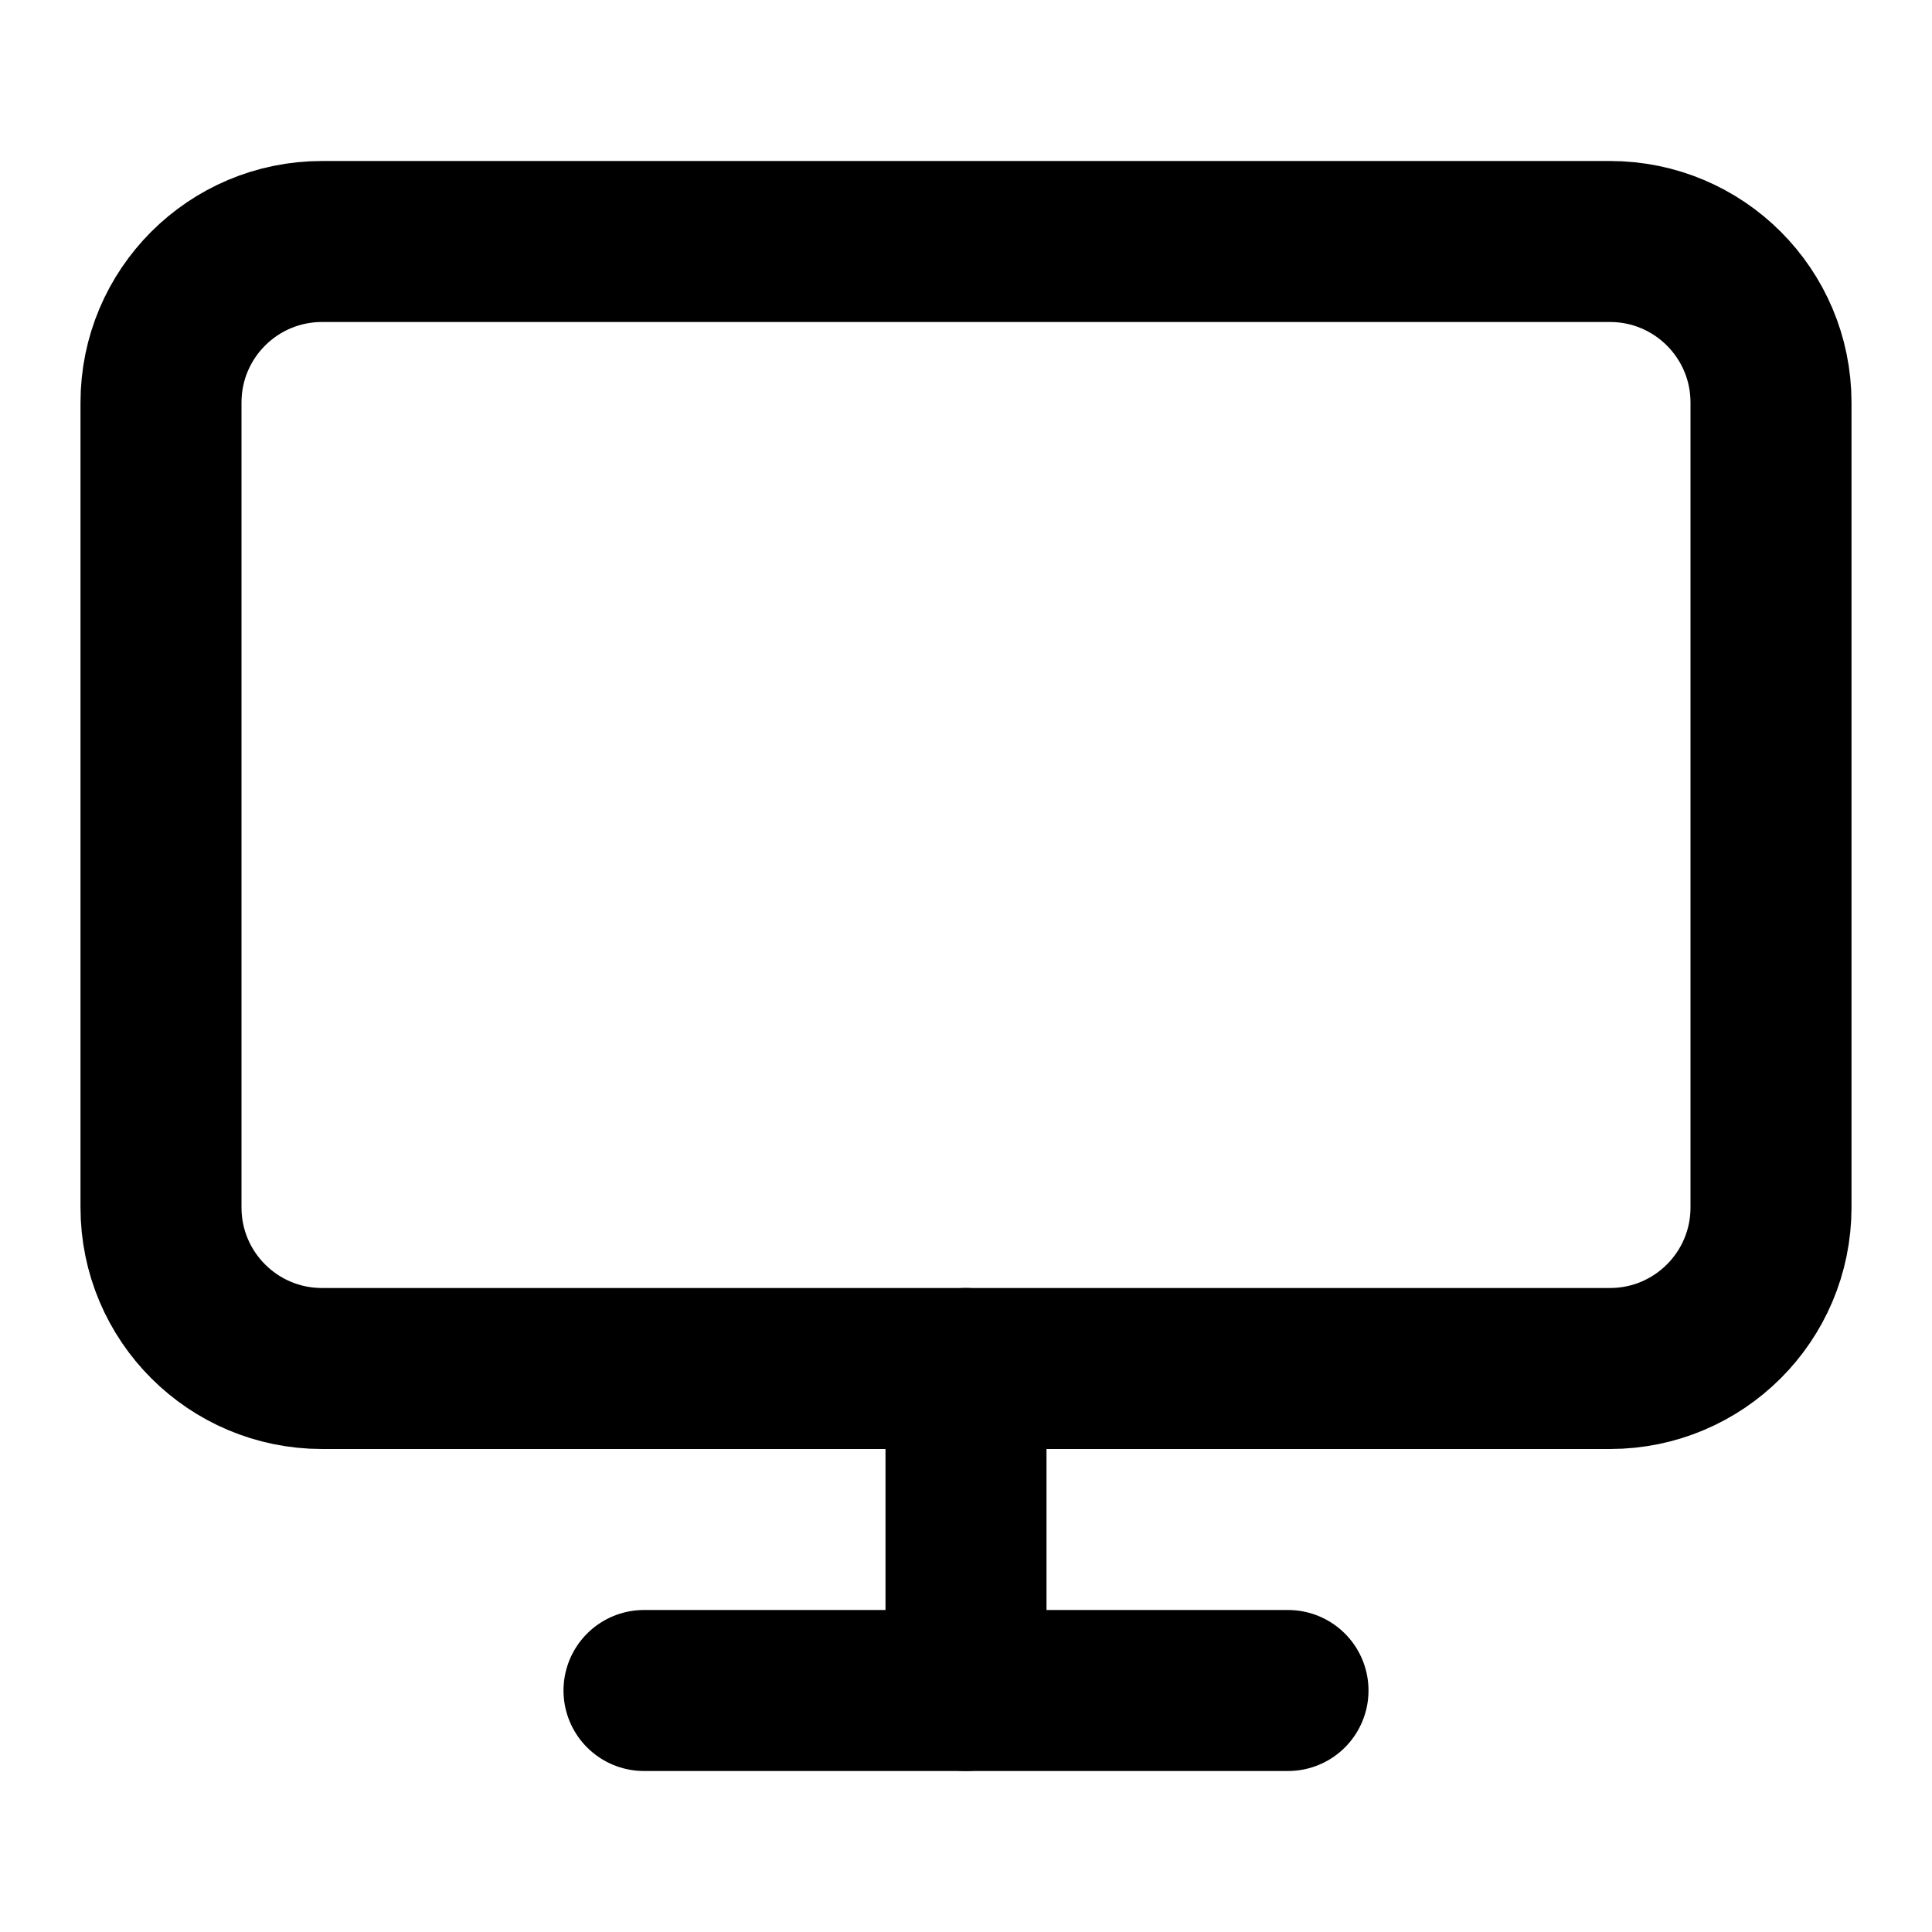
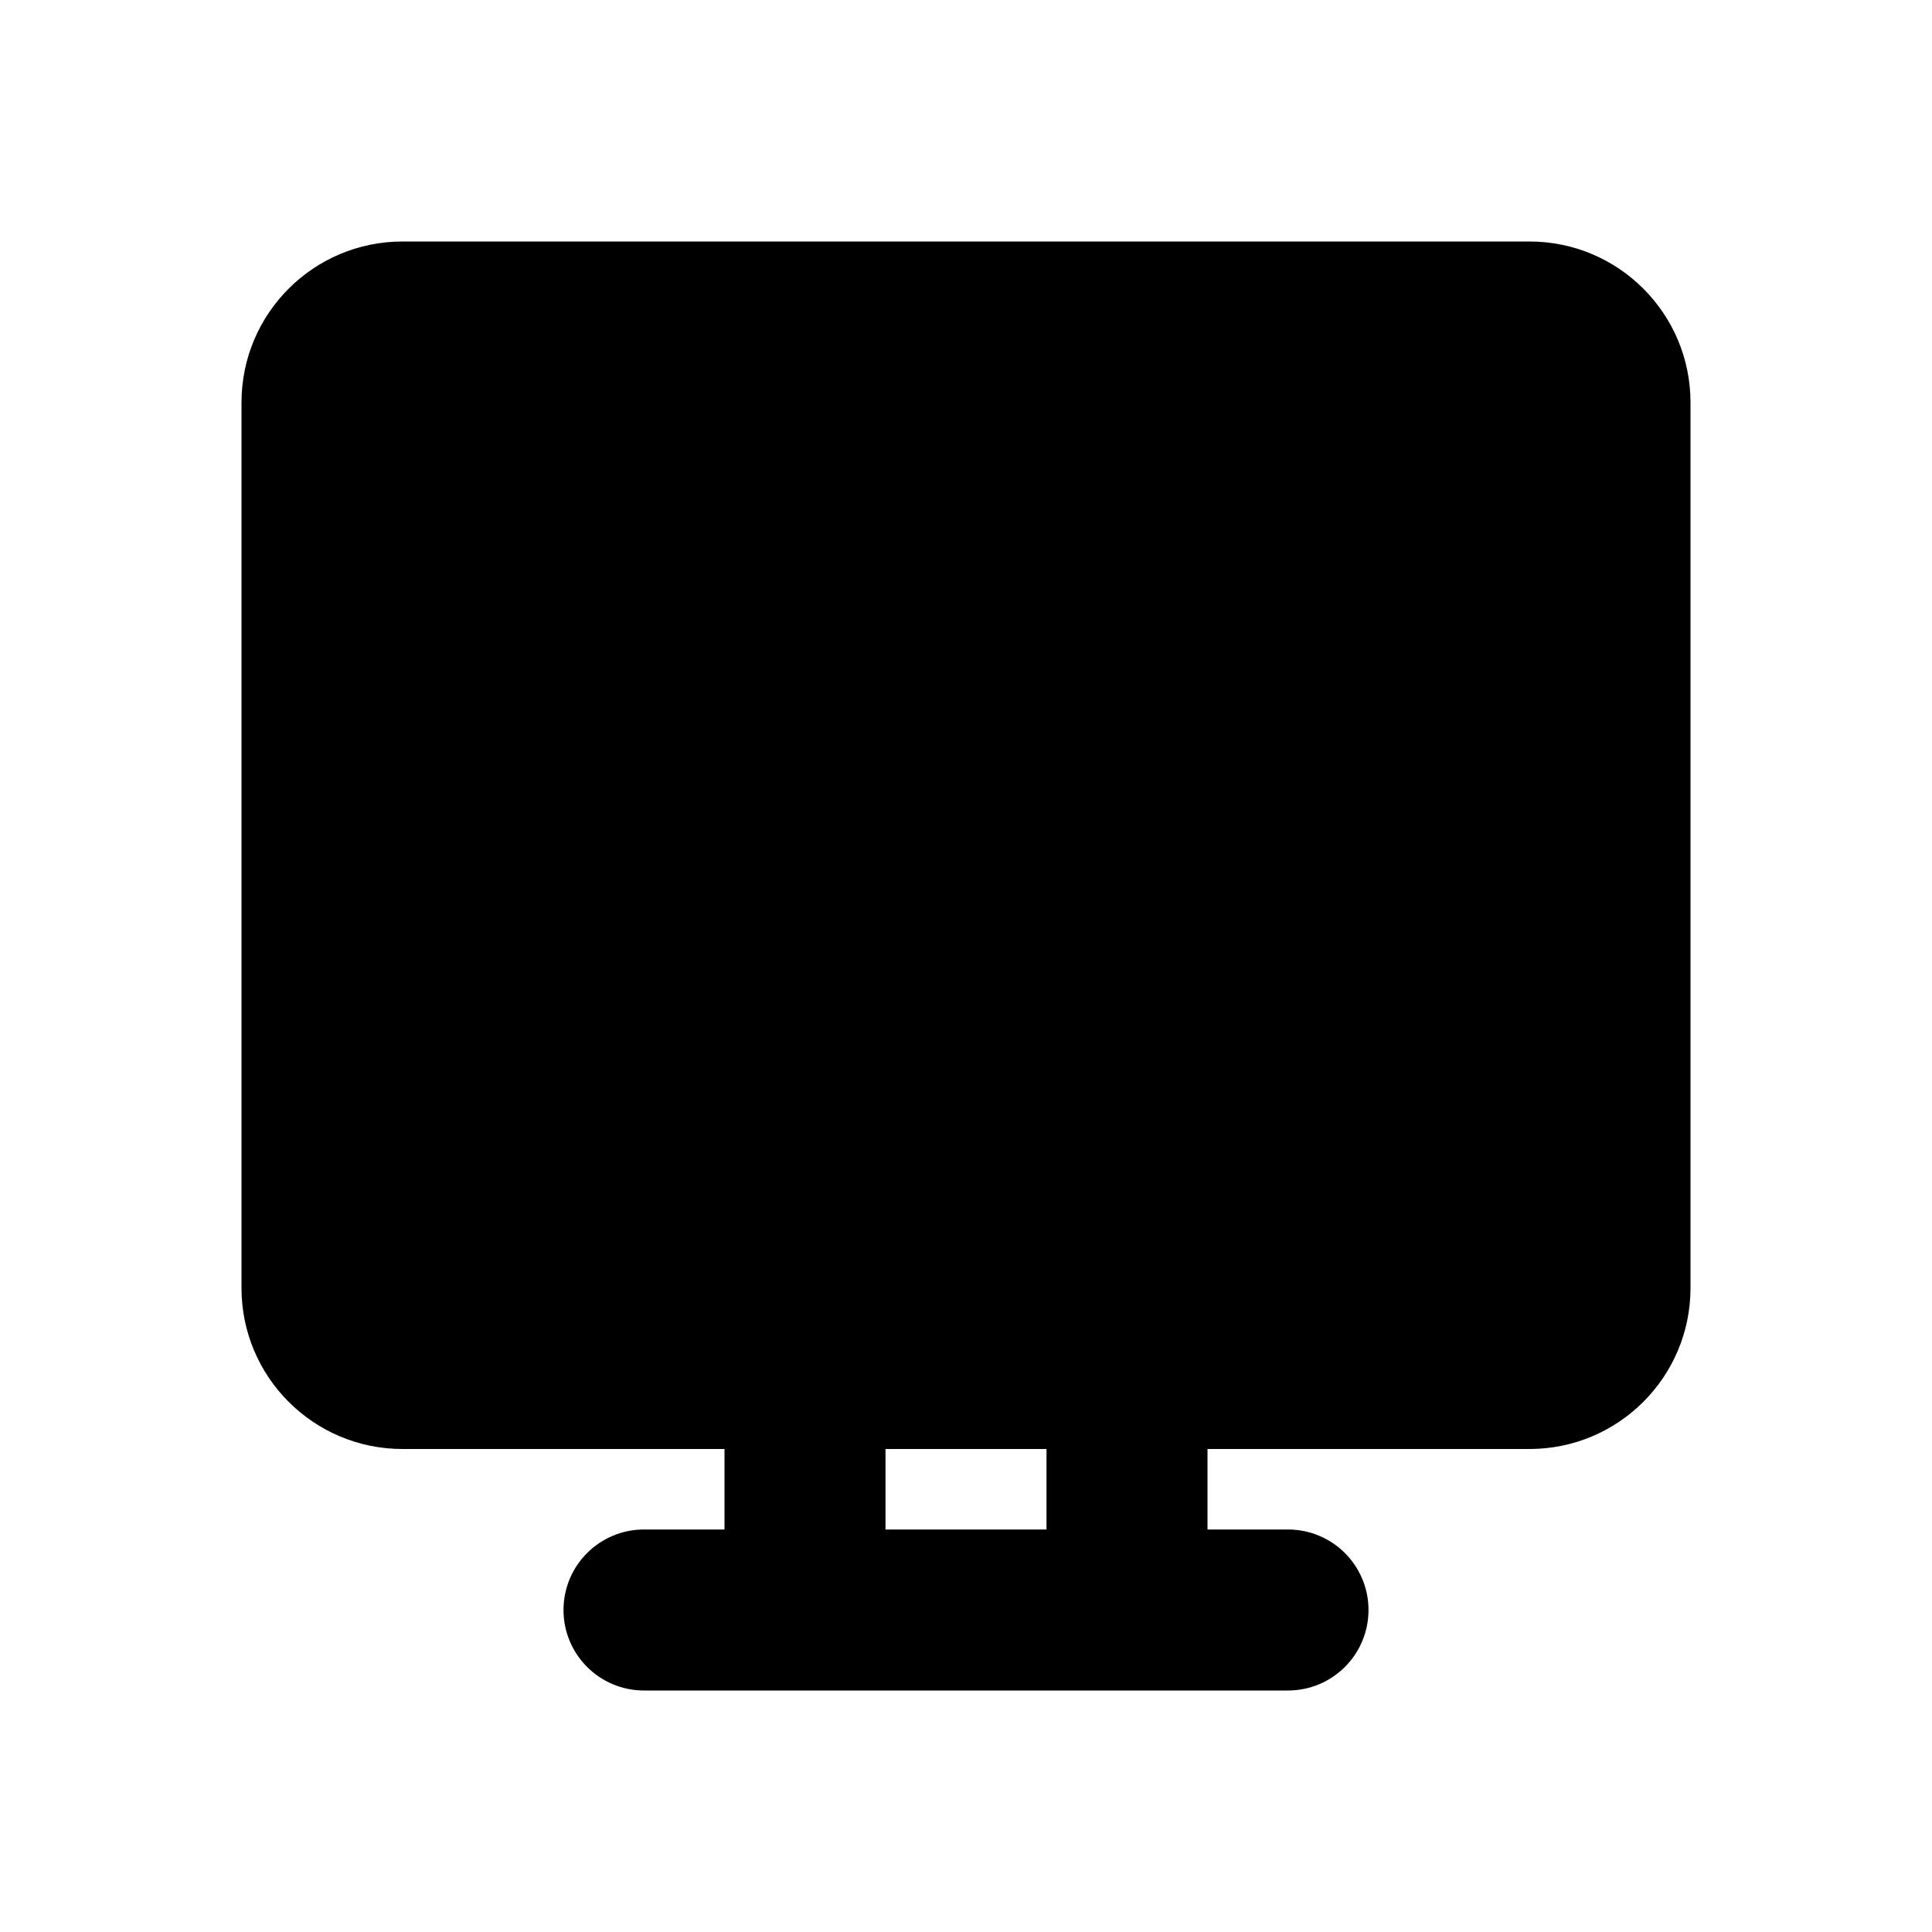
- <svg xmlns="http://www.w3.org/2000/svg" width="24" height="24" viewBox="0 0 24 24" fill="none" stroke="currentColor" stroke-width="2" stroke-linecap="round" stroke-linejoin="round">
-   <rect width="20" height="14" x="2" y="3" rx="2" />
-   <line x1="8" x2="16" y1="21" y2="21" />
-   <line x1="12" x2="12" y1="17" y2="21" />
+ <svg xmlns="http://www.w3.org/2000/svg" width="24" height="24" viewBox="0 0 24 24">
+   <path fill="currentColor" fill-rule="evenodd" d="M3 5a2 2 0 0 1 2-2h14a2 2 0 0 1 2 2v11a2 2 0 0 1-2 2h-4v1h1a1 1 0 1 1 0 2H8a1 1 0 1 1 0-2h1v-1H5a2 2 0 0 1-2-2zm8 13v1h2v-1z" clip-rule="evenodd" />
</svg>
